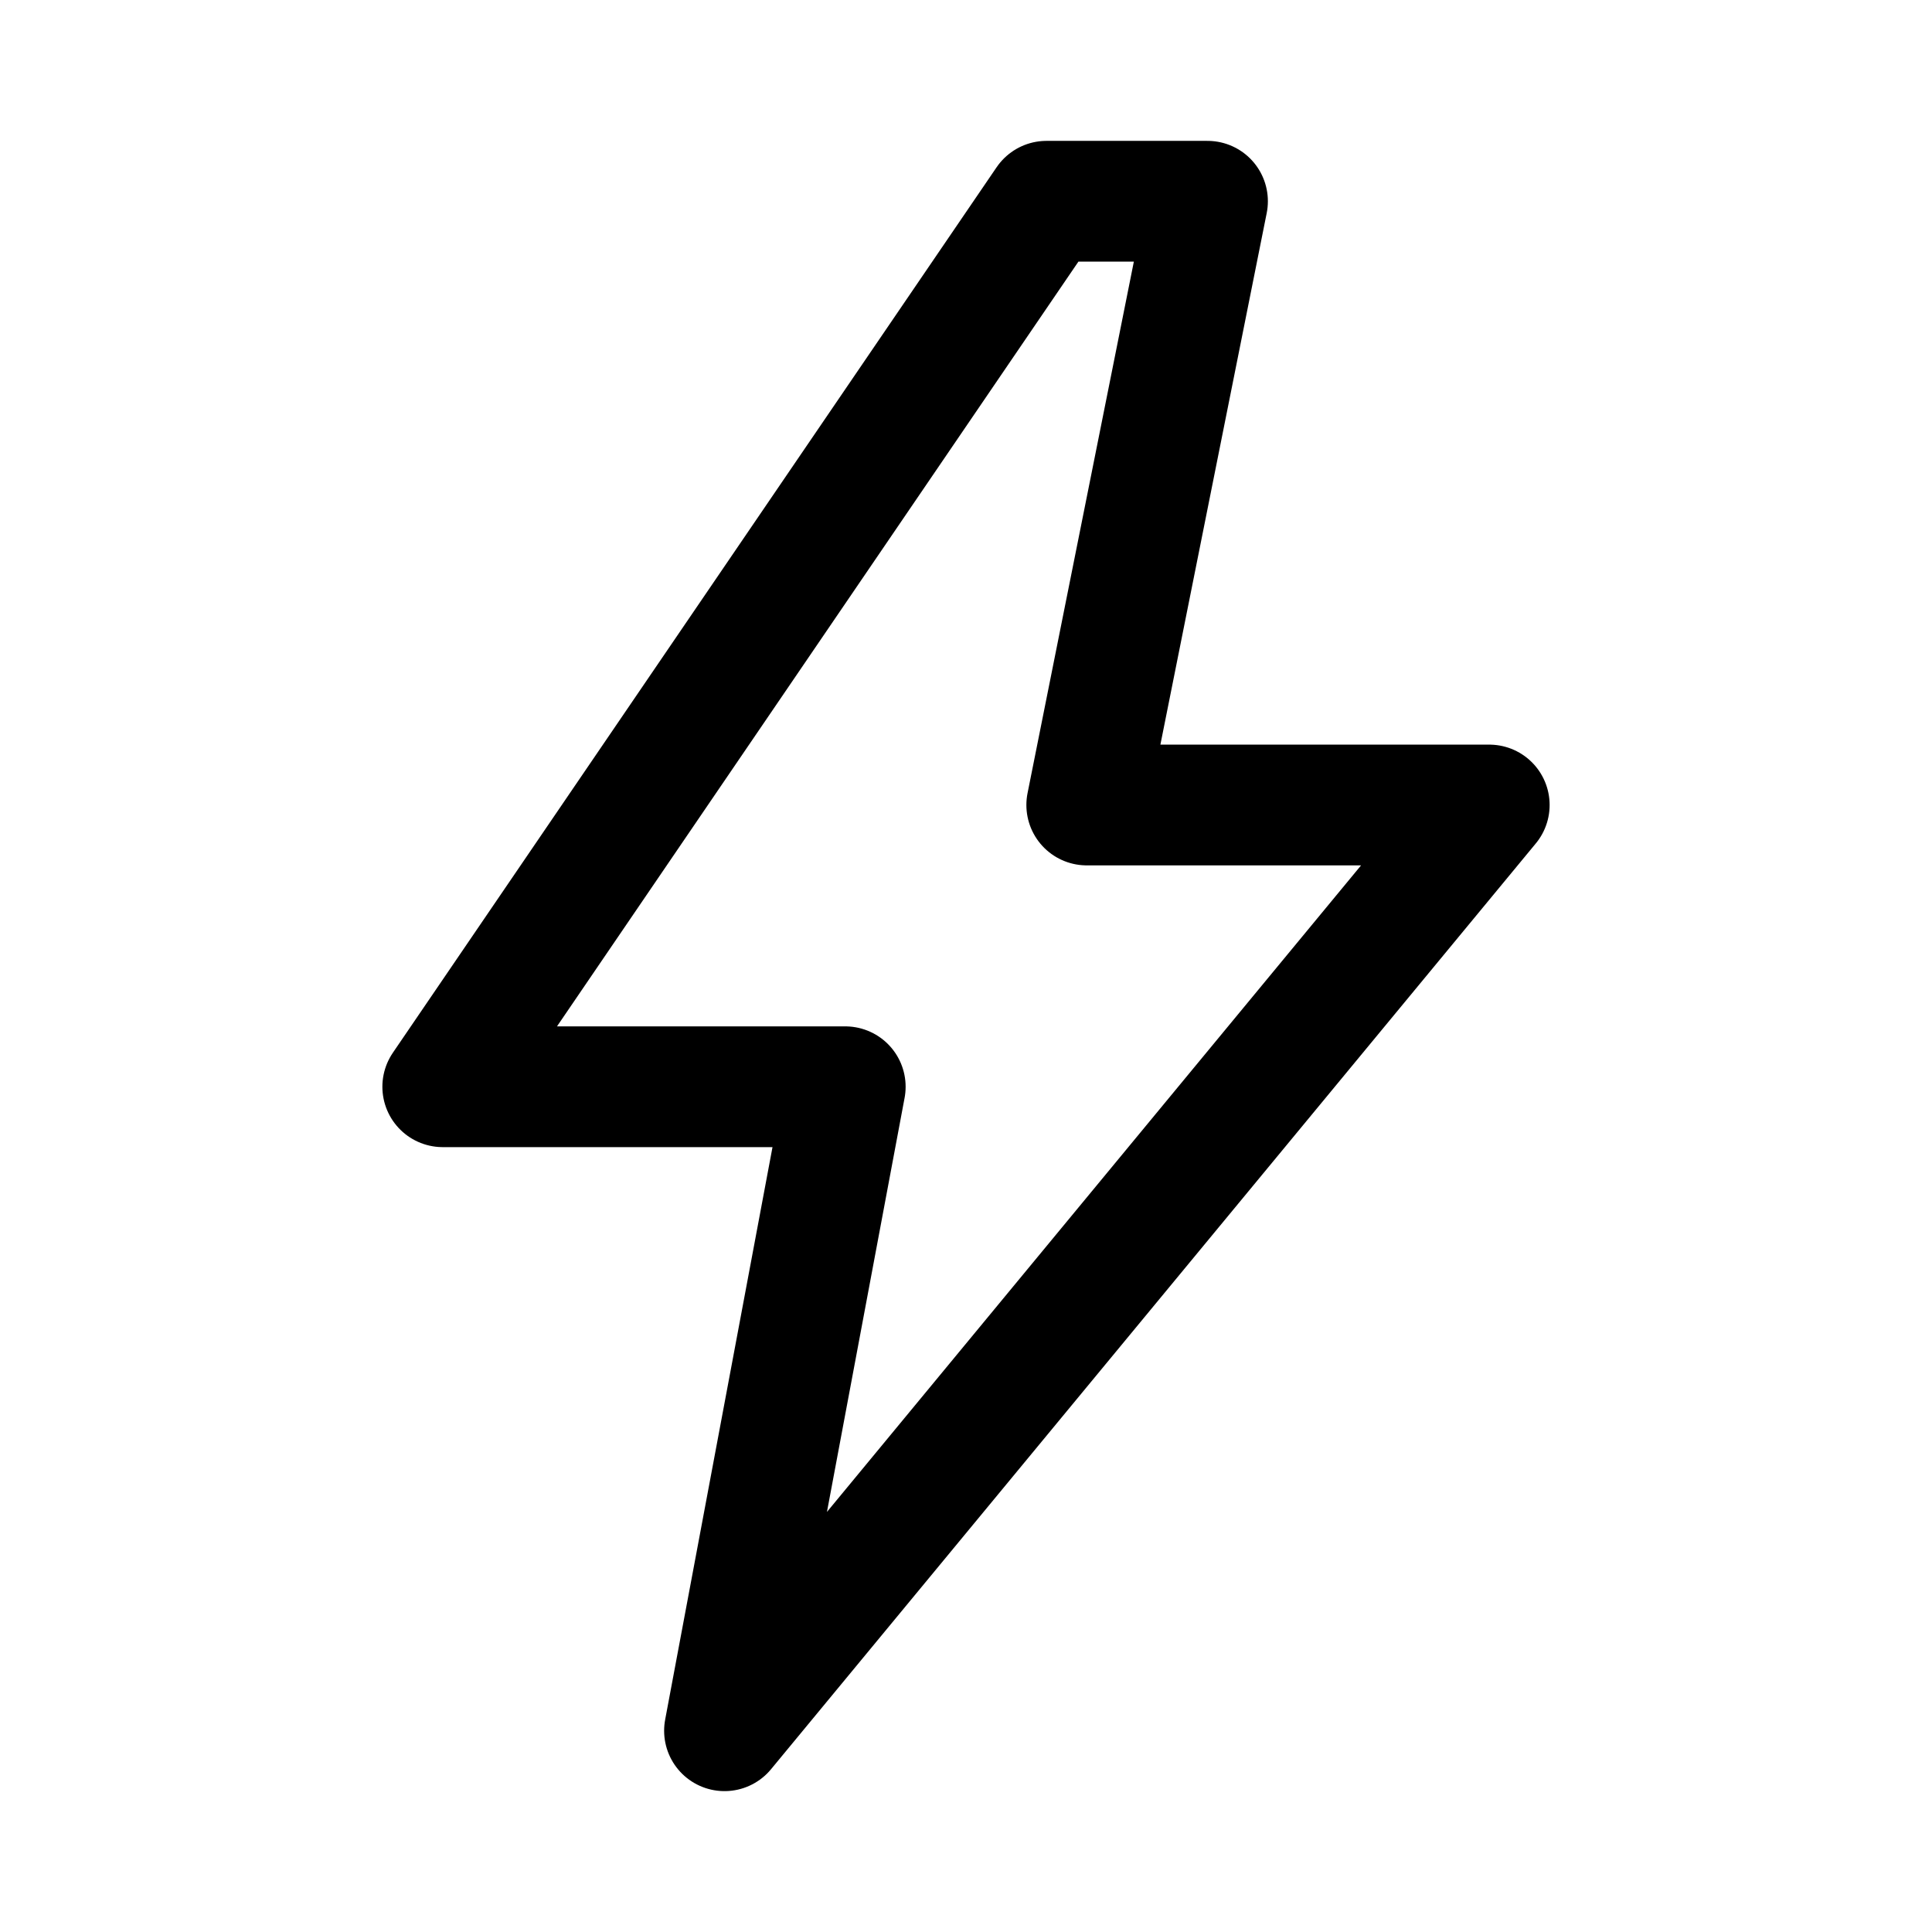
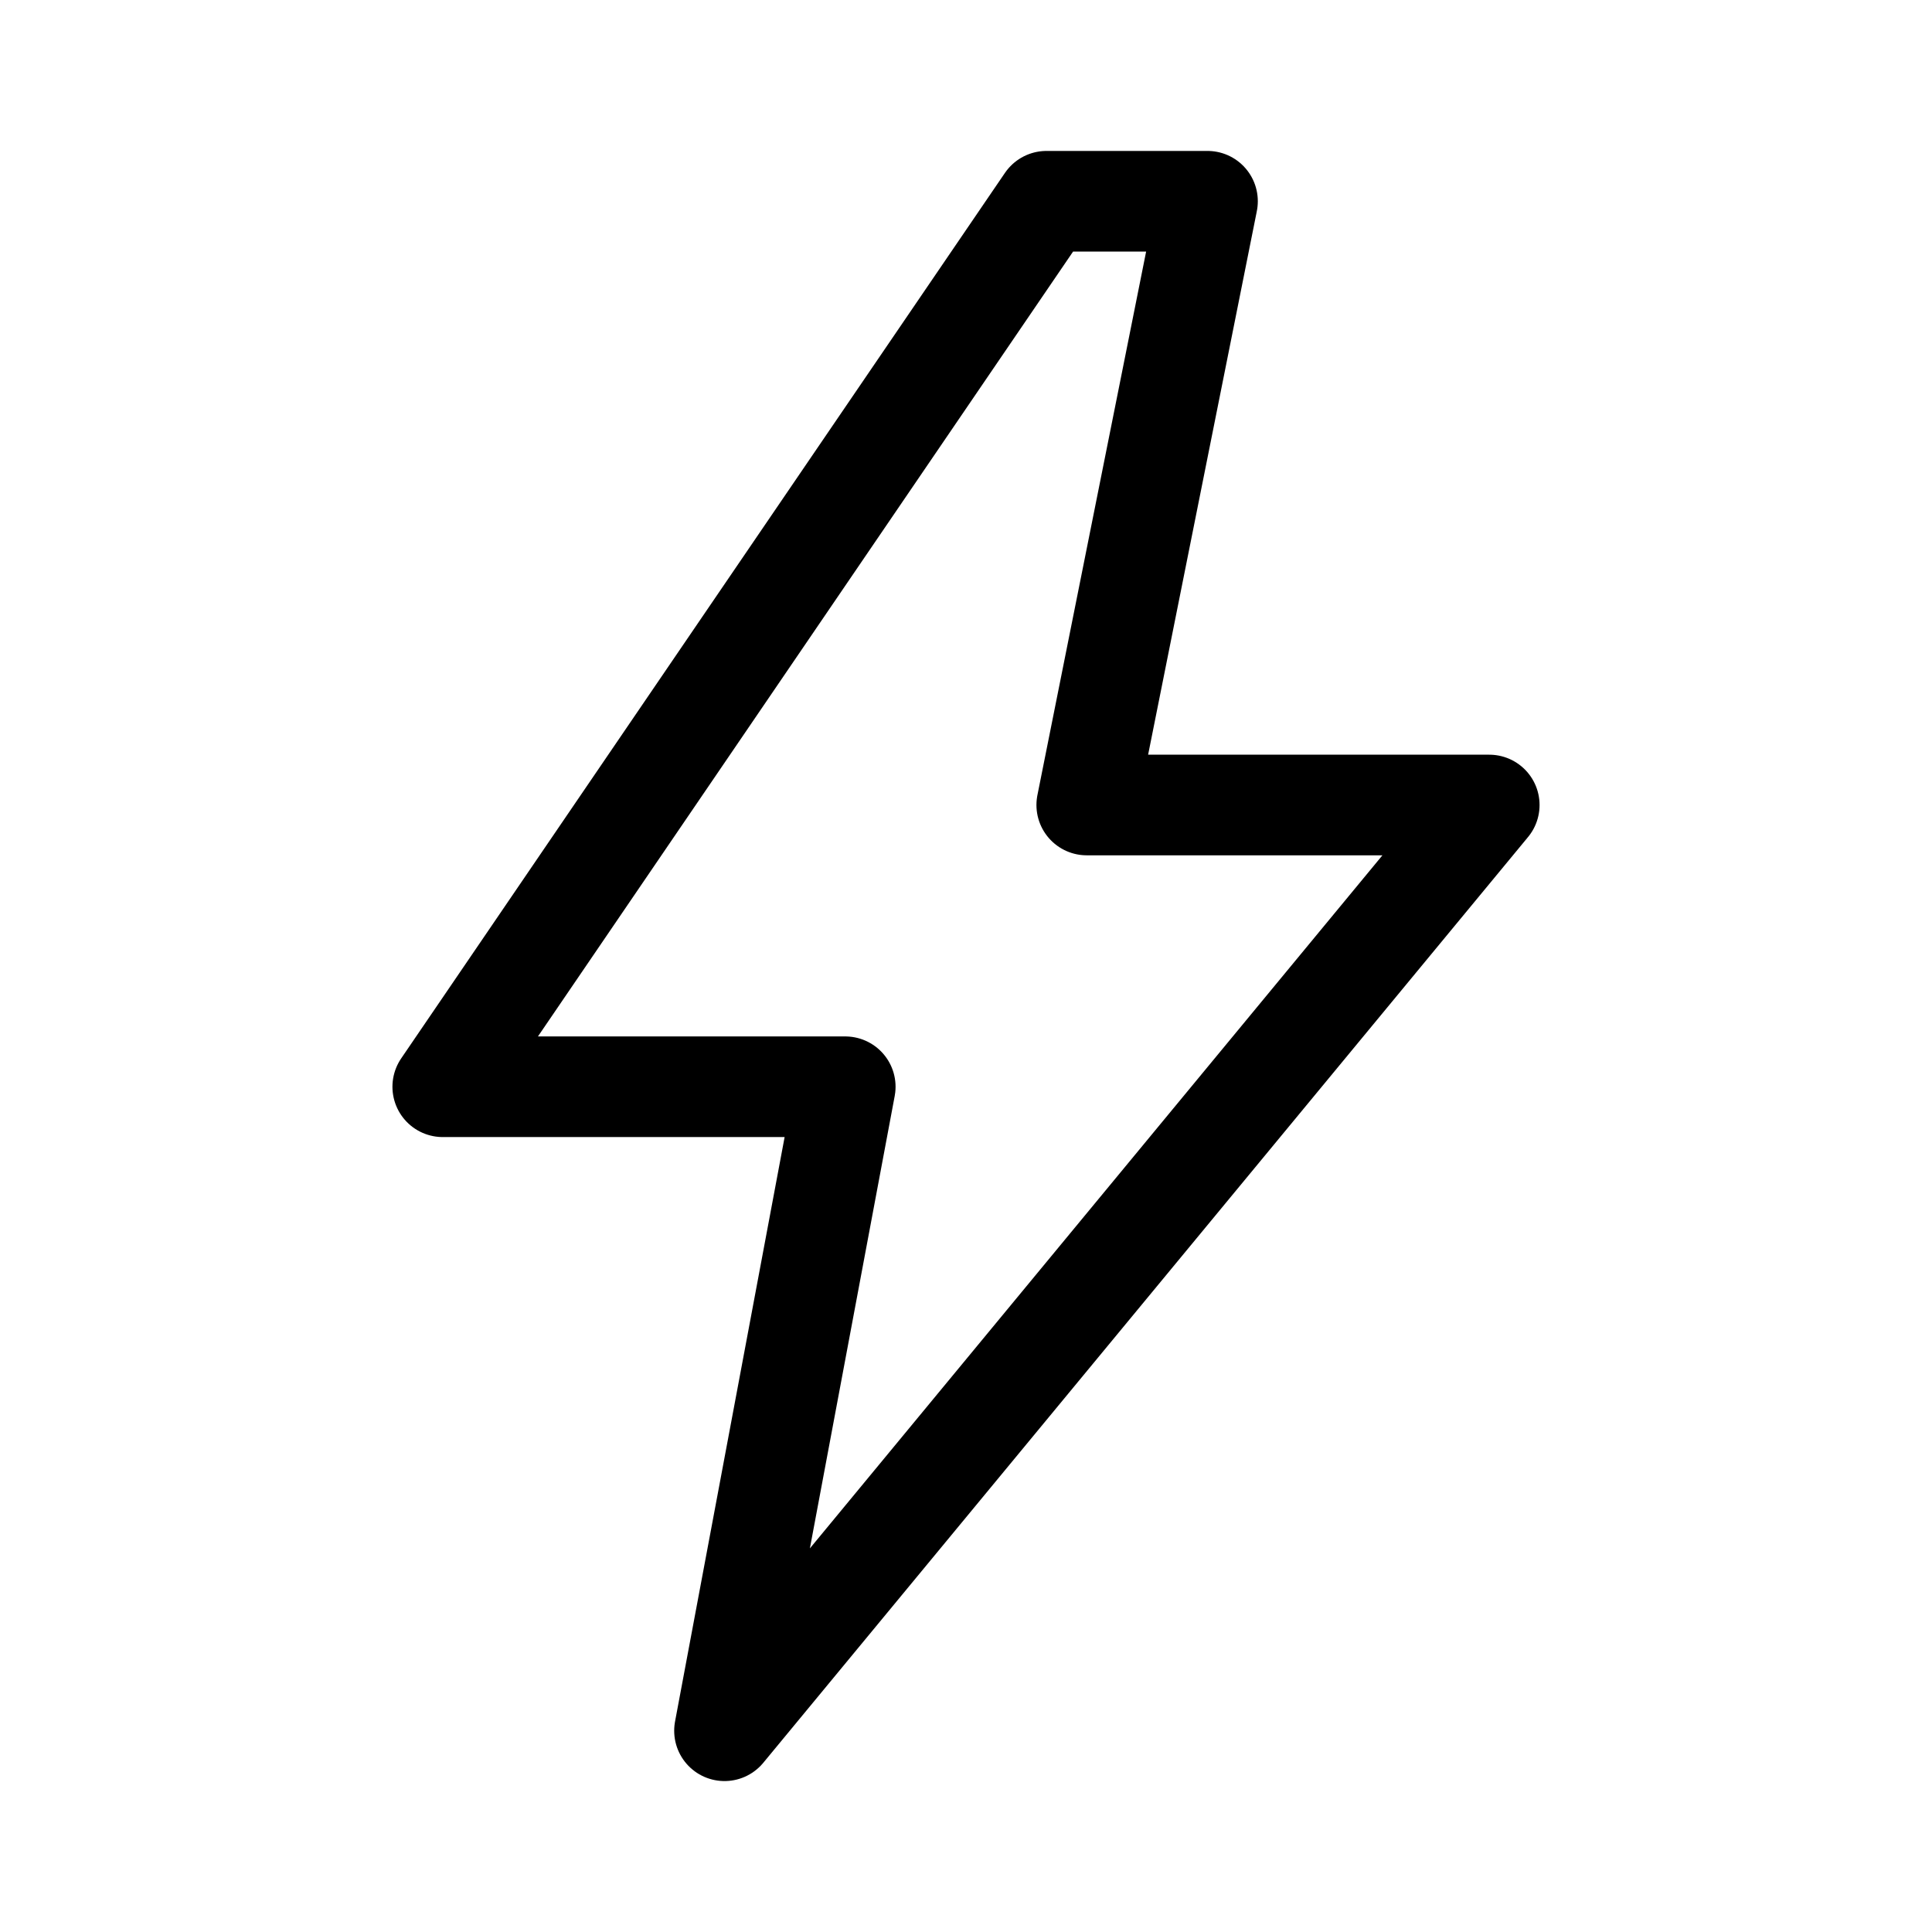
- <svg xmlns="http://www.w3.org/2000/svg" width="24" height="24" viewBox="0 0 24 24" fill="none" stroke="currentColor" stroke-width="1.5" stroke-linecap="round" stroke-linejoin="round">
+ <svg xmlns="http://www.w3.org/2000/svg" width="24" height="24" viewBox="0 0 24 24" fill="none" stroke="currentColor" stroke-width="1.25" stroke-linecap="round" stroke-linejoin="round">
  <path d="M13 2.5 5.5 13.5h5l-1.5 8L18.5 10h-5l1.5-7.5Z" />
</svg>
